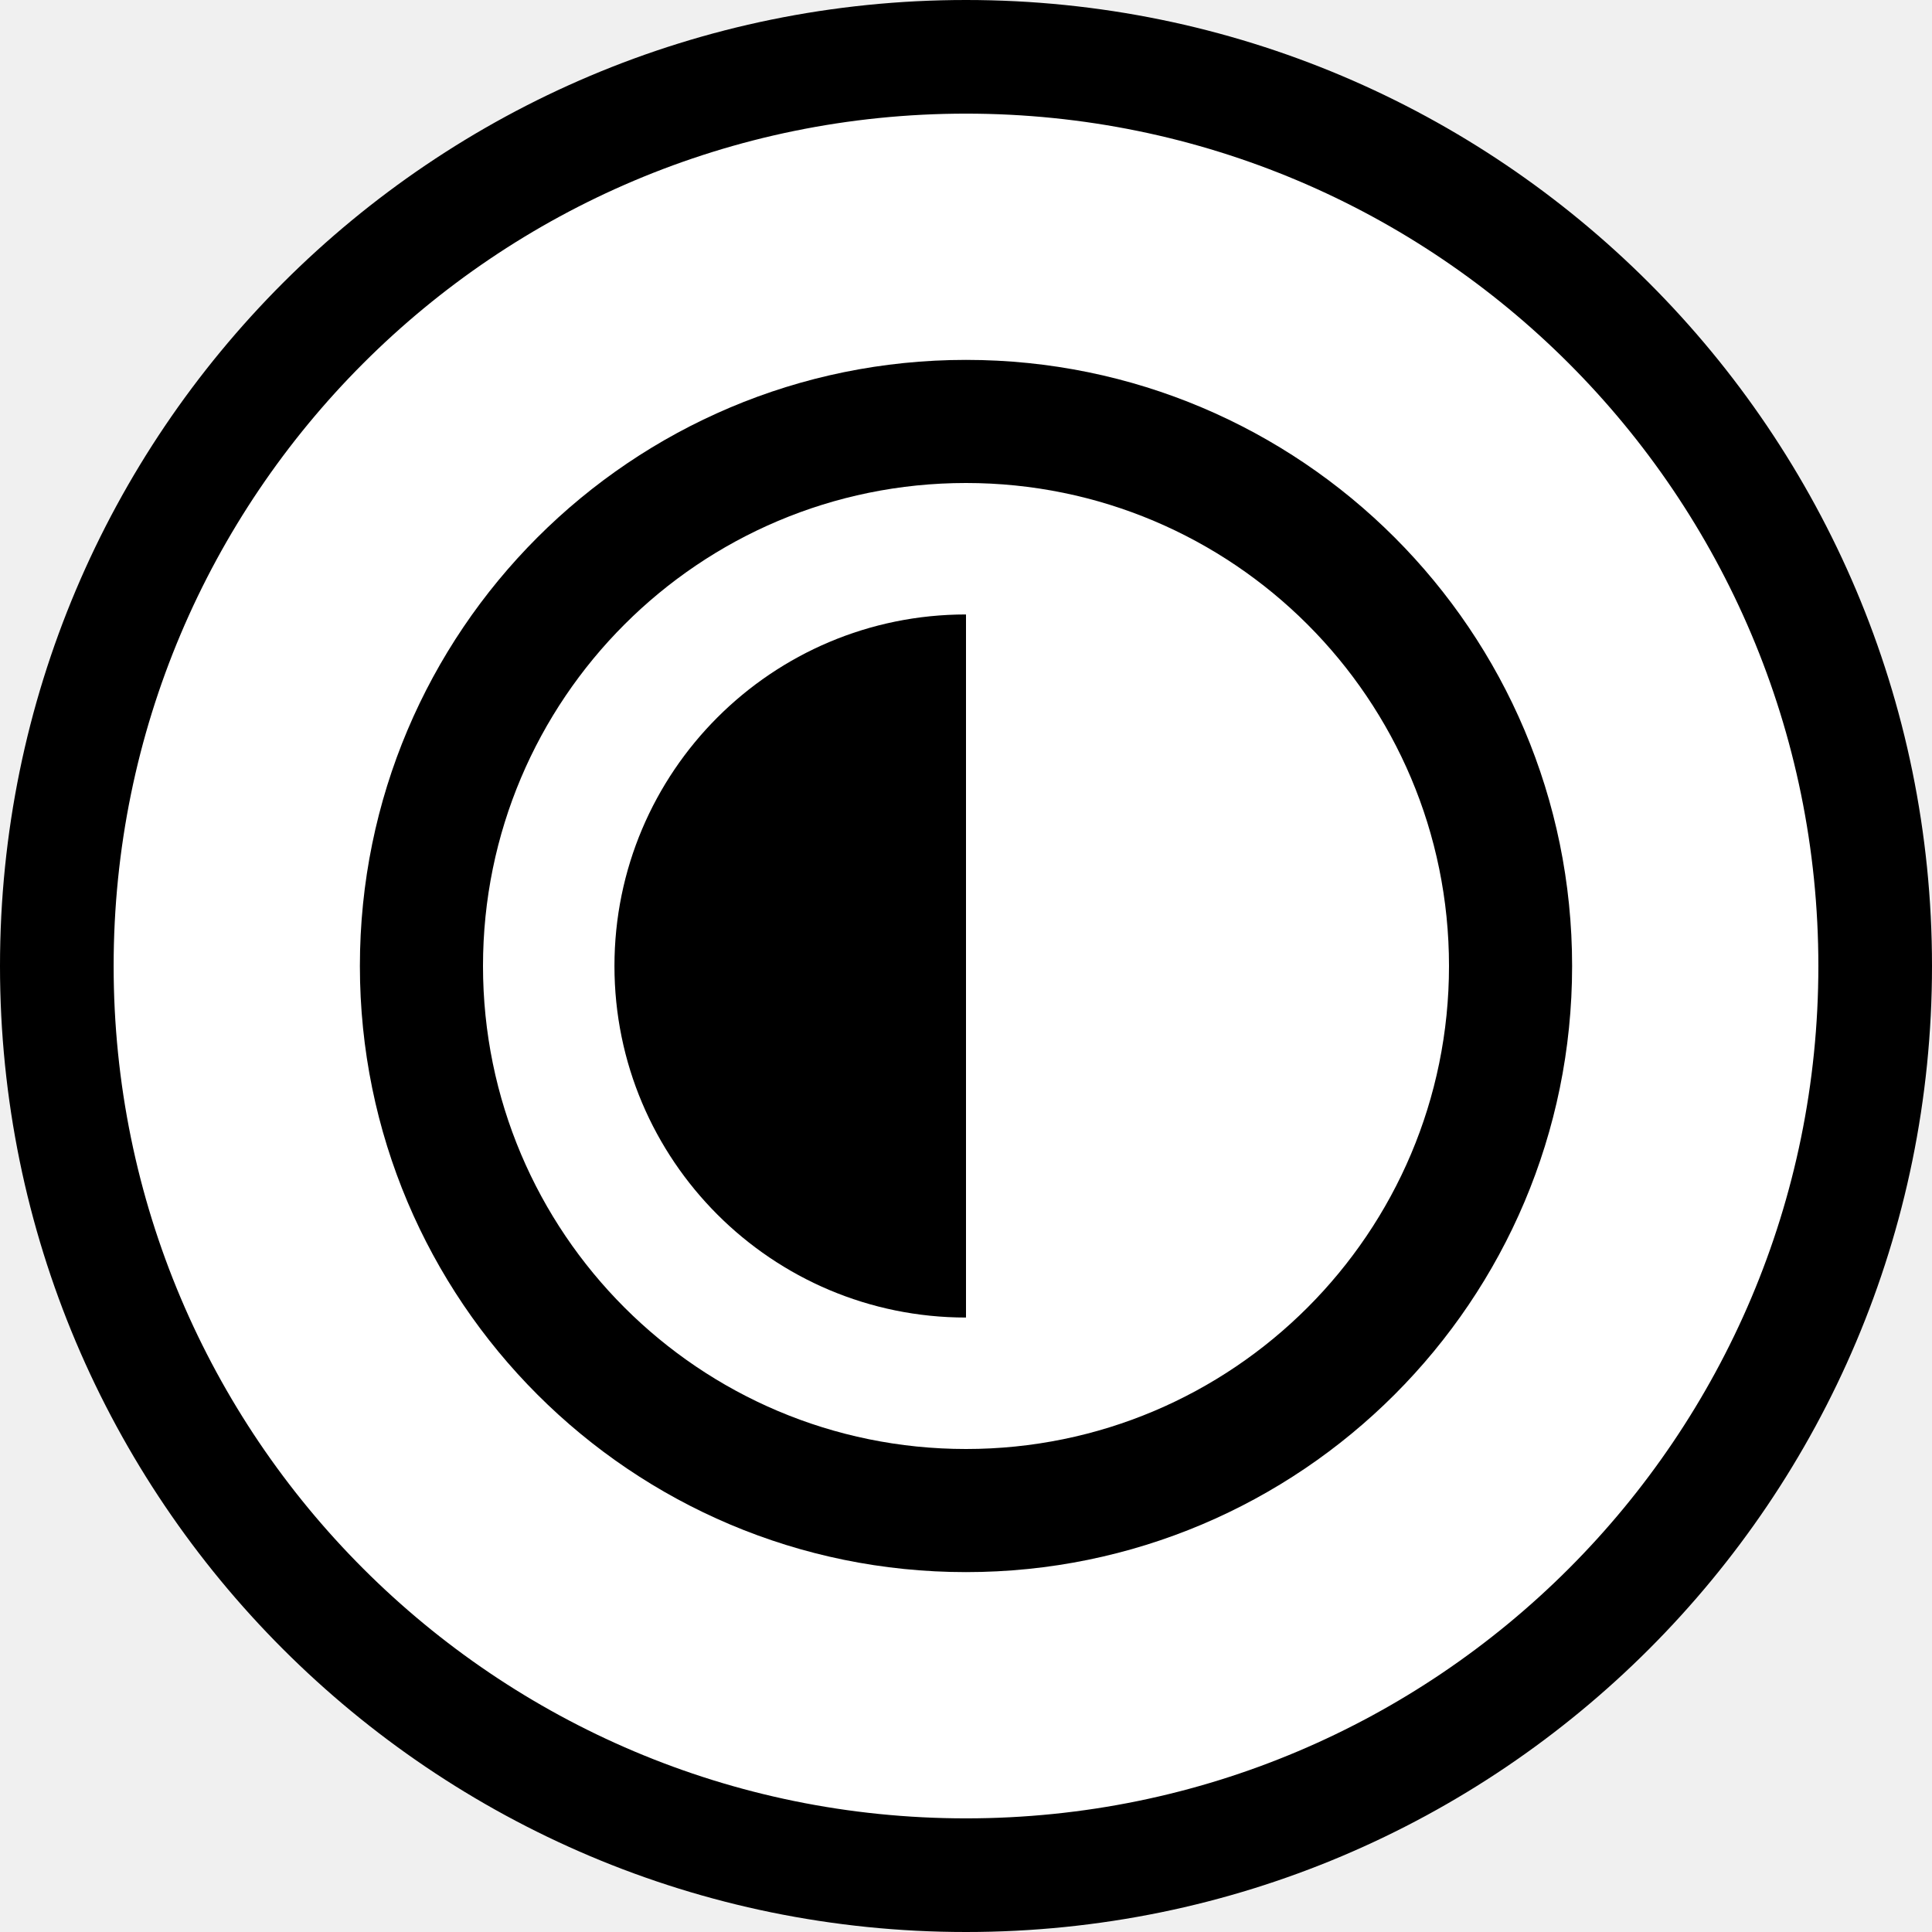
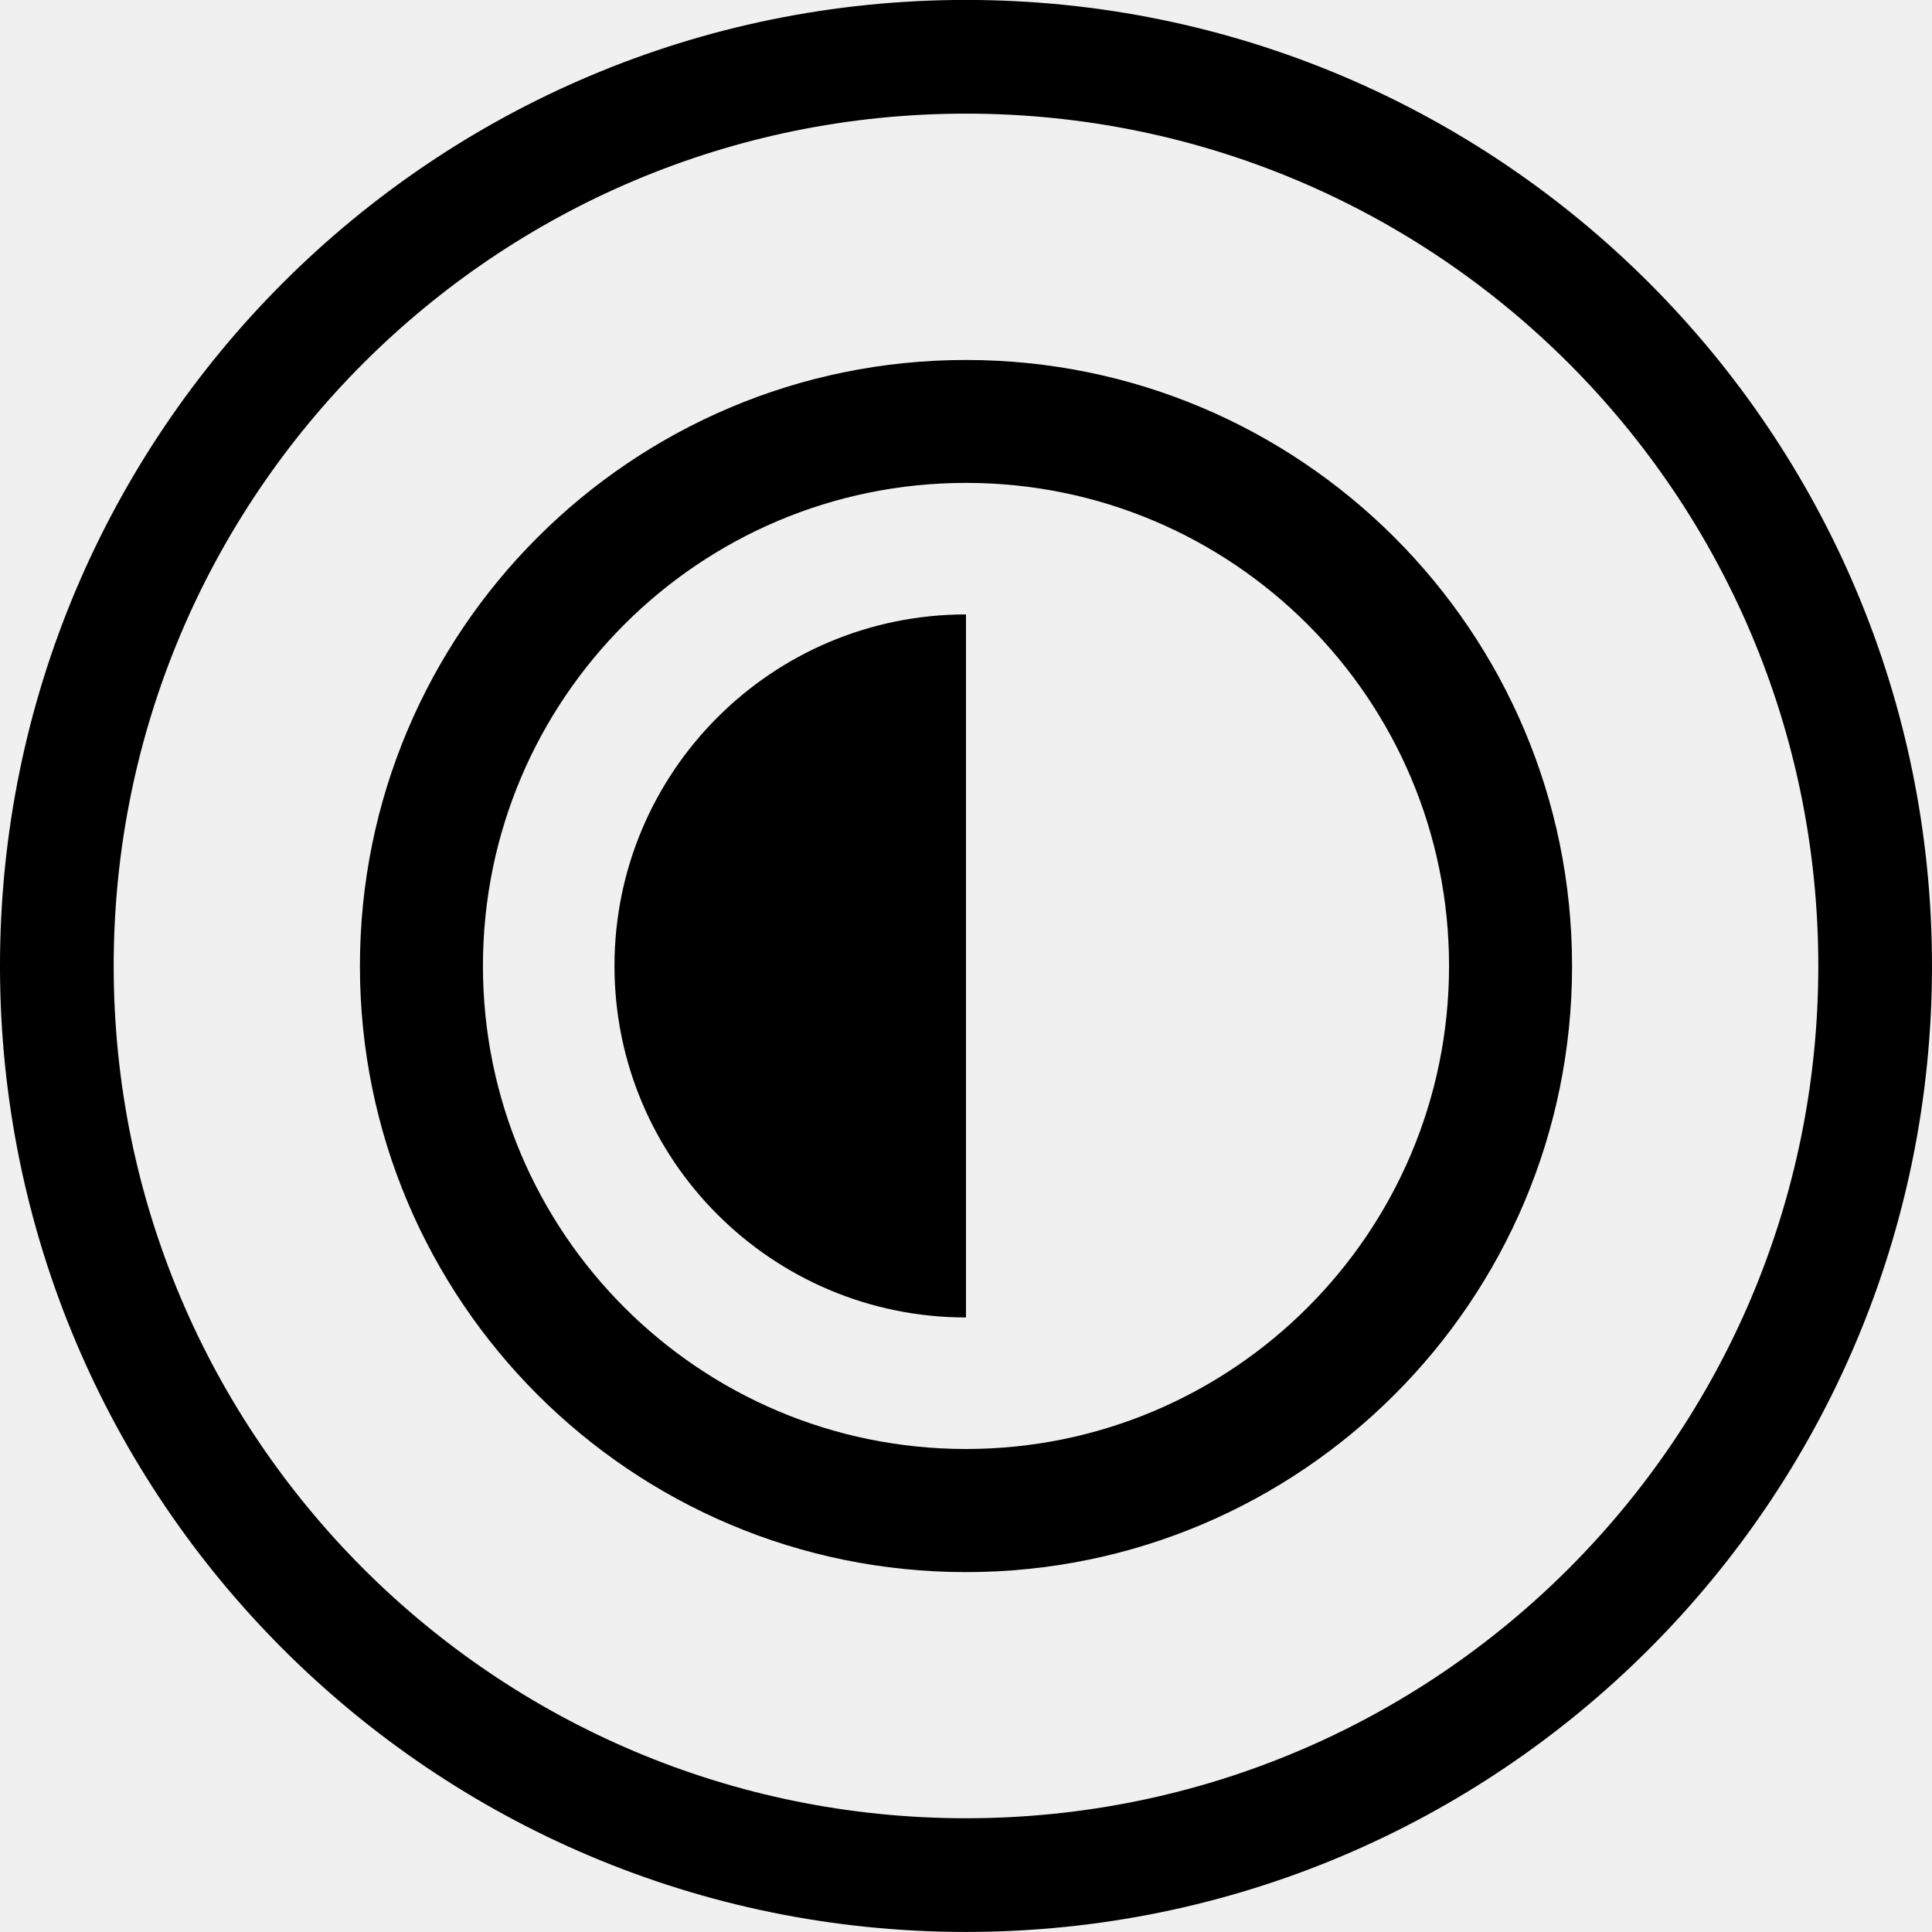
- <svg xmlns="http://www.w3.org/2000/svg" width="72" height="72" viewBox="0 0 72 72" fill="none" version="1.1" id="svg118">
-   <defs id="defs122" />
-   <path d="M 69.882,36 C 69.882,54.713 54.713,69.882 36,69.882 17.287,69.882 2.118,54.713 2.118,36 2.118,17.287 17.287,2.118 36,2.118 54.713,2.118 69.882,17.287 69.882,36 Z" fill="#ffffff" id="path98" />
-   <path fill-rule="evenodd" clip-rule="evenodd" d="M 36,4.235 C 18.457,4.235 4.235,18.457 4.235,36 4.235,53.543 18.457,67.765 36,67.765 53.543,67.765 67.765,53.543 67.765,36 67.765,18.457 53.543,4.235 36,4.235 Z M 0,36 C 0,16.118 16.118,0 36,0 55.882,0 72,16.118 72,36 72,55.882 55.882,72 36,72 16.118,72 0,55.882 0,36 Z" fill="#000000" id="path100" />
-   <path fill-rule="evenodd" clip-rule="evenodd" d="M 36,58.588 C 48.475,58.588 58.588,48.475 58.588,36 58.588,23.525 48.475,13.412 36,13.412 23.525,13.412 13.412,23.525 13.412,36 13.412,48.475 23.525,58.588 36,58.588 Z M 36,54 c 9.941,0 18,-8.059 18,-18 0,-9.941 -8.059,-18 -18,-18 -9.941,0 -18,8.059 -18,18 0,9.941 8.059,18 18,18 z" fill="#000000" id="path102" />
-   <path fill-rule="evenodd" clip-rule="evenodd" d="m 36,22.899 c 0,0 -1e-4,0 -1e-4,0 -7.236,0 -13.101,5.866 -13.101,13.101 0,7.236 5.866,13.101 13.101,13.101 0,0 1e-4,0 1e-4,0 z" fill="#000000" id="path104" />
-   <path d="m 99.288,18.168 c 2.528,0 4.776,0.52 6.744,1.56 1.984,1.04 3.576,2.44 4.776,4.2 1.216,1.744 1.936,3.696 2.16,5.856 H 106.8 c -0.352,-1.904 -1.168,-3.496 -2.448,-4.776 -1.28,-1.296 -3.024,-1.944 -5.232,-1.944 -2.768,0 -4.904,1.008 -6.408,3.024 -1.504,2 -2.256,5.256 -2.256,9.768 0,4.56 0.752,7.88 2.256,9.96 1.504,2.08 3.64,3.12 6.408,3.12 1.472,0 2.736,-0.32 3.792,-0.96 1.056,-0.656 1.904,-1.52 2.544,-2.592 0.656,-1.088 1.104,-2.272 1.344,-3.552 h 6.168 c -0.272,2.112 -0.904,4.08 -1.896,5.904 -0.992,1.824 -2.448,3.296 -4.368,4.416 -1.904,1.12 -4.376,1.68 -7.416,1.68 -3.184,0 -5.92,-0.728 -8.208,-2.184 -2.272,-1.472 -4.024,-3.552 -5.256,-6.24 C 84.608,42.704 84,39.496 84,35.784 c 0,-3.696 0.608,-6.856 1.824,-9.48 1.216,-2.64 2.96,-4.656 5.232,-6.048 2.288,-1.392 5.032,-2.088 8.232,-2.088 z" fill="#000000" id="path106" />
-   <path d="m 127.588,53.832 c -3.568,0 -6.416,-1.12 -8.544,-3.36 -2.128,-2.256 -3.192,-5.392 -3.192,-9.408 0,-2.592 0.464,-4.864 1.392,-6.816 0.944,-1.952 2.288,-3.472 4.032,-4.56 1.76,-1.088 3.872,-1.632 6.336,-1.632 3.536,0 6.36,1.152 8.472,3.456 2.112,2.304 3.168,5.488 3.168,9.552 0,2.512 -0.456,4.728 -1.368,6.648 -0.896,1.92 -2.216,3.424 -3.96,4.512 -1.728,1.072 -3.84,1.608 -6.336,1.608 z m 0.024,-4.44 c 2,0 3.48,-0.8 4.44,-2.4 0.976,-1.6 1.464,-3.632 1.464,-6.096 0,-1.52 -0.192,-2.92 -0.576,-4.2 -0.384,-1.28 -1.008,-2.304 -1.872,-3.072 -0.864,-0.784 -2.016,-1.176 -3.456,-1.176 -2.048,0 -3.568,0.784 -4.56,2.352 -0.976,1.568 -1.464,3.6 -1.464,6.096 0,1.504 0.192,2.904 0.576,4.2 0.4,1.28 1.04,2.32 1.92,3.12 0.88,0.784 2.056,1.176 3.528,1.176 z" fill="#000000" id="path108" />
-   <path d="m 149.088,18.672 v 5.52 h -5.784 v -5.52 z m -0.072,9.864 V 53.352 H 143.4 V 28.536 Z" fill="#000000" id="path110" />
-   <path d="M 154.865,53.352 V 28.536 h 5.712 v 3.552 c 0.576,-0.96 1.464,-1.84 2.664,-2.64 1.216,-0.8 2.816,-1.2 4.8,-1.2 1.536,0 2.96,0.304 4.272,0.912 1.328,0.608 2.392,1.56 3.192,2.856 0.816,1.296 1.224,2.968 1.224,5.016 v 16.32 h -5.856 V 37.728 c 0,-1.616 -0.456,-2.824 -1.368,-3.624 -0.896,-0.8 -2.016,-1.2 -3.36,-1.2 -1.408,0 -2.672,0.352 -3.792,1.056 -1.104,0.704 -1.656,1.768 -1.656,3.192 v 16.2 z" fill="#000000" id="path112" />
-   <path d="m 196.262,53.832 c -3.2,0 -5.968,-0.704 -8.304,-2.112 -2.32,-1.408 -4.12,-3.432 -5.4,-6.072 -1.264,-2.656 -1.896,-5.848 -1.896,-9.576 0,-3.744 0.64,-6.952 1.92,-9.624 1.28,-2.672 3.088,-4.72 5.424,-6.144 2.336,-1.424 5.088,-2.136 8.256,-2.136 3.152,0 5.88,0.712 8.184,2.136 2.32,1.424 4.112,3.472 5.376,6.144 1.264,2.672 1.896,5.88 1.896,9.624 0,3.712 -0.624,6.896 -1.872,9.552 -1.248,2.64 -3.032,4.672 -5.352,6.096 -2.32,1.408 -5.064,2.112 -8.232,2.112 z m 0,-4.896 c 2.848,0 5.072,-1.008 6.672,-3.024 1.616,-2.032 2.424,-5.288 2.424,-9.768 0,-4.56 -0.816,-7.88 -2.448,-9.96 -1.616,-2.08 -3.832,-3.12 -6.648,-3.12 -2.816,0 -5.056,1.048 -6.72,3.144 -1.648,2.08 -2.472,5.392 -2.472,9.936 0,4.496 0.824,7.752 2.472,9.768 1.664,2.016 3.904,3.024 6.72,3.024 z" fill="#000000" id="path114" />
-   <path d="m 229.431,53.832 c -2.24,0 -4.392,-0.376 -6.456,-1.128 -2.048,-0.752 -3.768,-1.872 -5.16,-3.36 -1.392,-1.488 -2.224,-3.352 -2.496,-5.592 h 6.048 c 0.384,1.76 1.312,3.104 2.784,4.032 1.472,0.912 3.224,1.368 5.256,1.368 2.144,0 3.96,-0.424 5.448,-1.272 1.488,-0.848 2.232,-2.08 2.232,-3.696 0,-1.424 -0.544,-2.52 -1.632,-3.288 -1.088,-0.784 -2.52,-1.368 -4.296,-1.752 l -6.384,-1.392 c -2.592,-0.528 -4.64,-1.552 -6.144,-3.072 -1.488,-1.52 -2.248,-3.544 -2.28,-6.072 -0.016,-2.096 0.536,-3.92 1.656,-5.472 1.12,-1.568 2.656,-2.776 4.608,-3.624 1.968,-0.864 4.184,-1.296 6.648,-1.296 2.88,0 5.304,0.472 7.272,1.416 1.968,0.944 3.456,2.2 4.464,3.768 1.024,1.552 1.552,3.264 1.584,5.136 h -5.904 c -0.208,-2.064 -1.008,-3.504 -2.4,-4.32 -1.376,-0.832 -3.024,-1.248 -4.944,-1.248 -1.92,0 -3.544,0.44 -4.872,1.32 -1.312,0.88 -1.968,2.104 -1.968,3.672 0,1.12 0.368,2.032 1.104,2.736 0.752,0.688 2.152,1.272 4.2,1.752 l 6.24,1.392 c 1.936,0.384 3.496,0.968 4.68,1.752 1.184,0.768 2.08,1.64 2.688,2.616 0.624,0.976 1.04,1.984 1.248,3.024 0.224,1.024 0.336,1.992 0.336,2.904 0,1.808 -0.552,3.448 -1.656,4.92 -1.104,1.456 -2.672,2.616 -4.704,3.48 -2.032,0.864 -4.432,1.296 -7.2,1.296 z" fill="#000000" id="path116" />
+ <svg xmlns="http://www.w3.org/2000/svg" width="19.05mm" height="19.05mm" viewBox="0 0 19.05 19.05" version="1.1" id="svg515">
+   <defs id="defs512" />
+   <g id="layer1" transform="translate(46.98794,-145.3476)">
+     <path fill-rule="evenodd" clip-rule="evenodd" d="m -37.463,146.468 c -4.642,0 -8.404,3.763 -8.404,8.404 0,4.642 3.763,8.404 8.404,8.404 4.642,0 8.404,-3.763 8.404,-8.404 0,-4.642 -3.763,-8.404 -8.404,-8.404 z m -9.525,8.404 c 0,-5.261 4.264,-9.525 9.525,-9.525 5.261,0 9.525,4.264 9.525,9.525 0,5.261 -4.264,9.525 -9.525,9.525 -5.261,0 -9.525,-4.264 -9.525,-9.525 z" fill="#000000" id="path100" style="stroke-width:0.265" />
+     <path fill-rule="evenodd" clip-rule="evenodd" d="m -37.463,160.849 c 3.301,0 5.976,-2.676 5.976,-5.976 0,-3.301 -2.676,-5.976 -5.976,-5.976 -3.301,0 -5.976,2.676 -5.976,5.976 0,3.301 2.676,5.976 5.976,5.976 z m 0,-1.214 c 2.63,0 4.763,-2.132 4.763,-4.763 0,-2.63 -2.132,-4.763 -4.763,-4.763 -2.63,0 -4.763,2.132 -4.763,4.763 0,2.63 2.132,4.763 4.763,4.763 z" fill="#000000" id="path102" style="stroke-width:0.265" />
+     <path fill-rule="evenodd" clip-rule="evenodd" d="m -37.463,151.406 c 0,0 -2.6e-5,0 -2.6e-5,0 -1.914,0 -3.466,1.552 -3.466,3.466 0,1.914 1.552,3.466 3.466,3.466 0,0 2.6e-5,0 2.6e-5,0 z" fill="#000000" id="path104" style="stroke-width:0.265" />
+   </g>
</svg>
